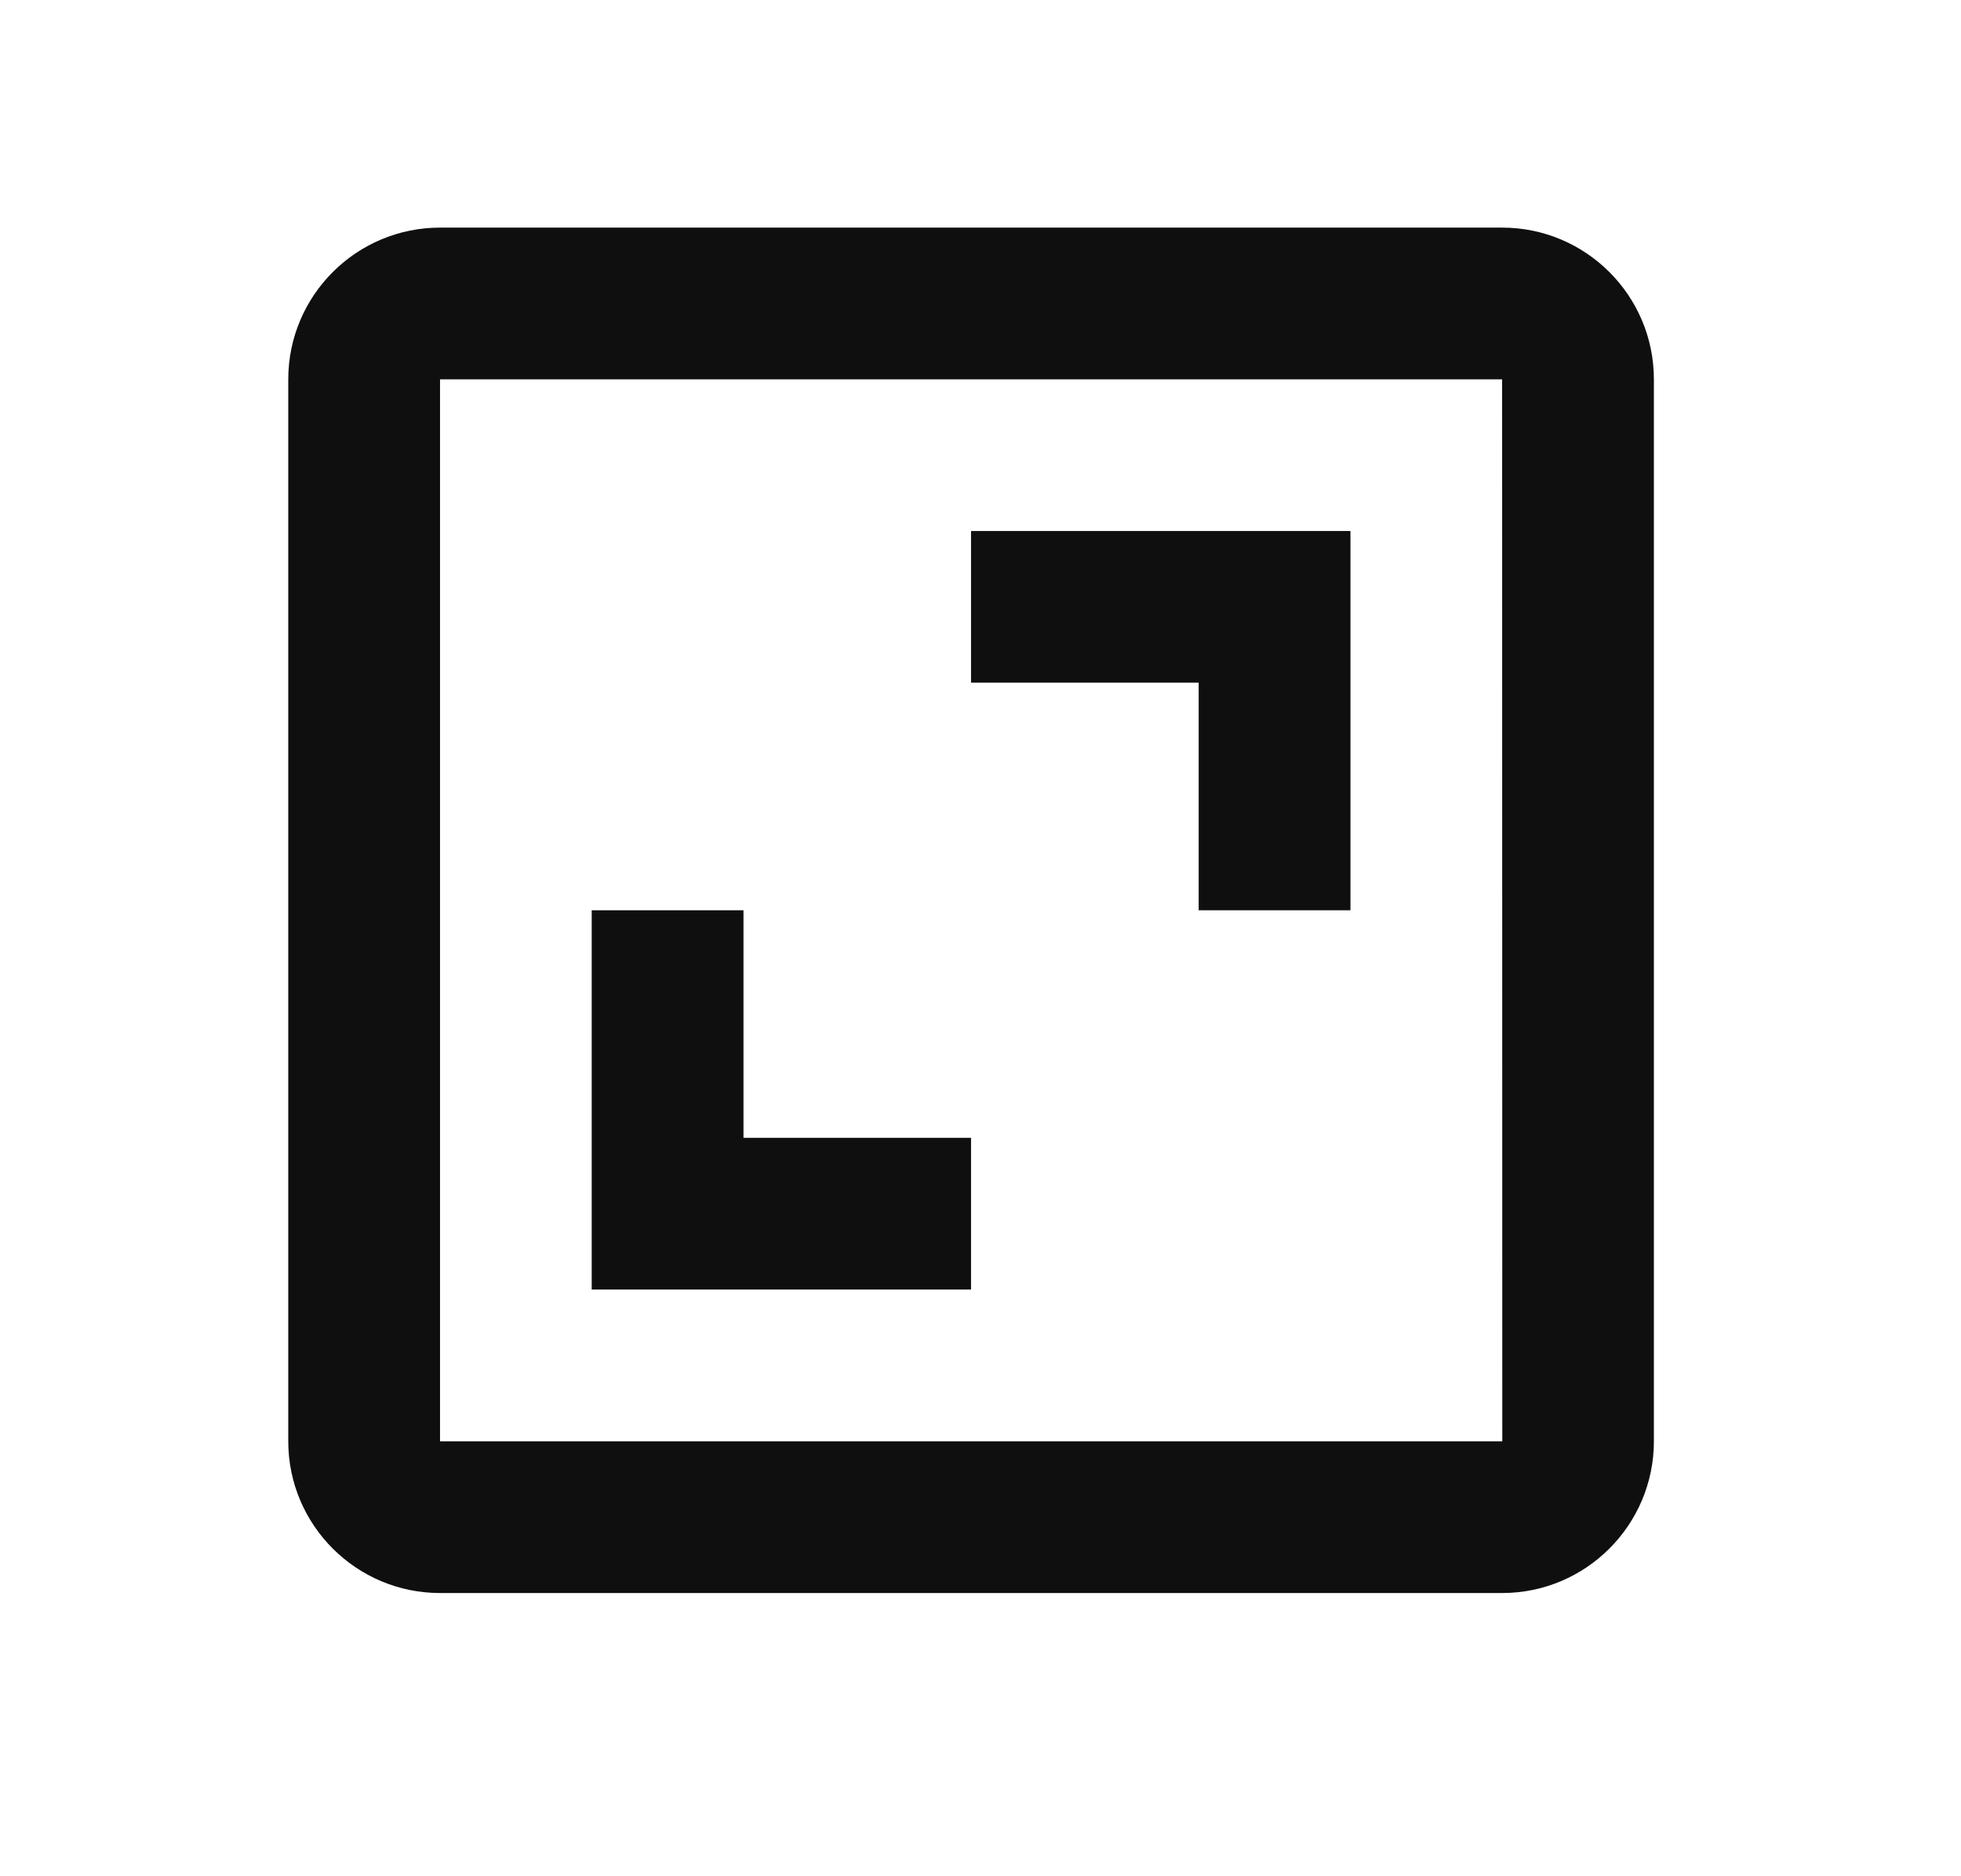
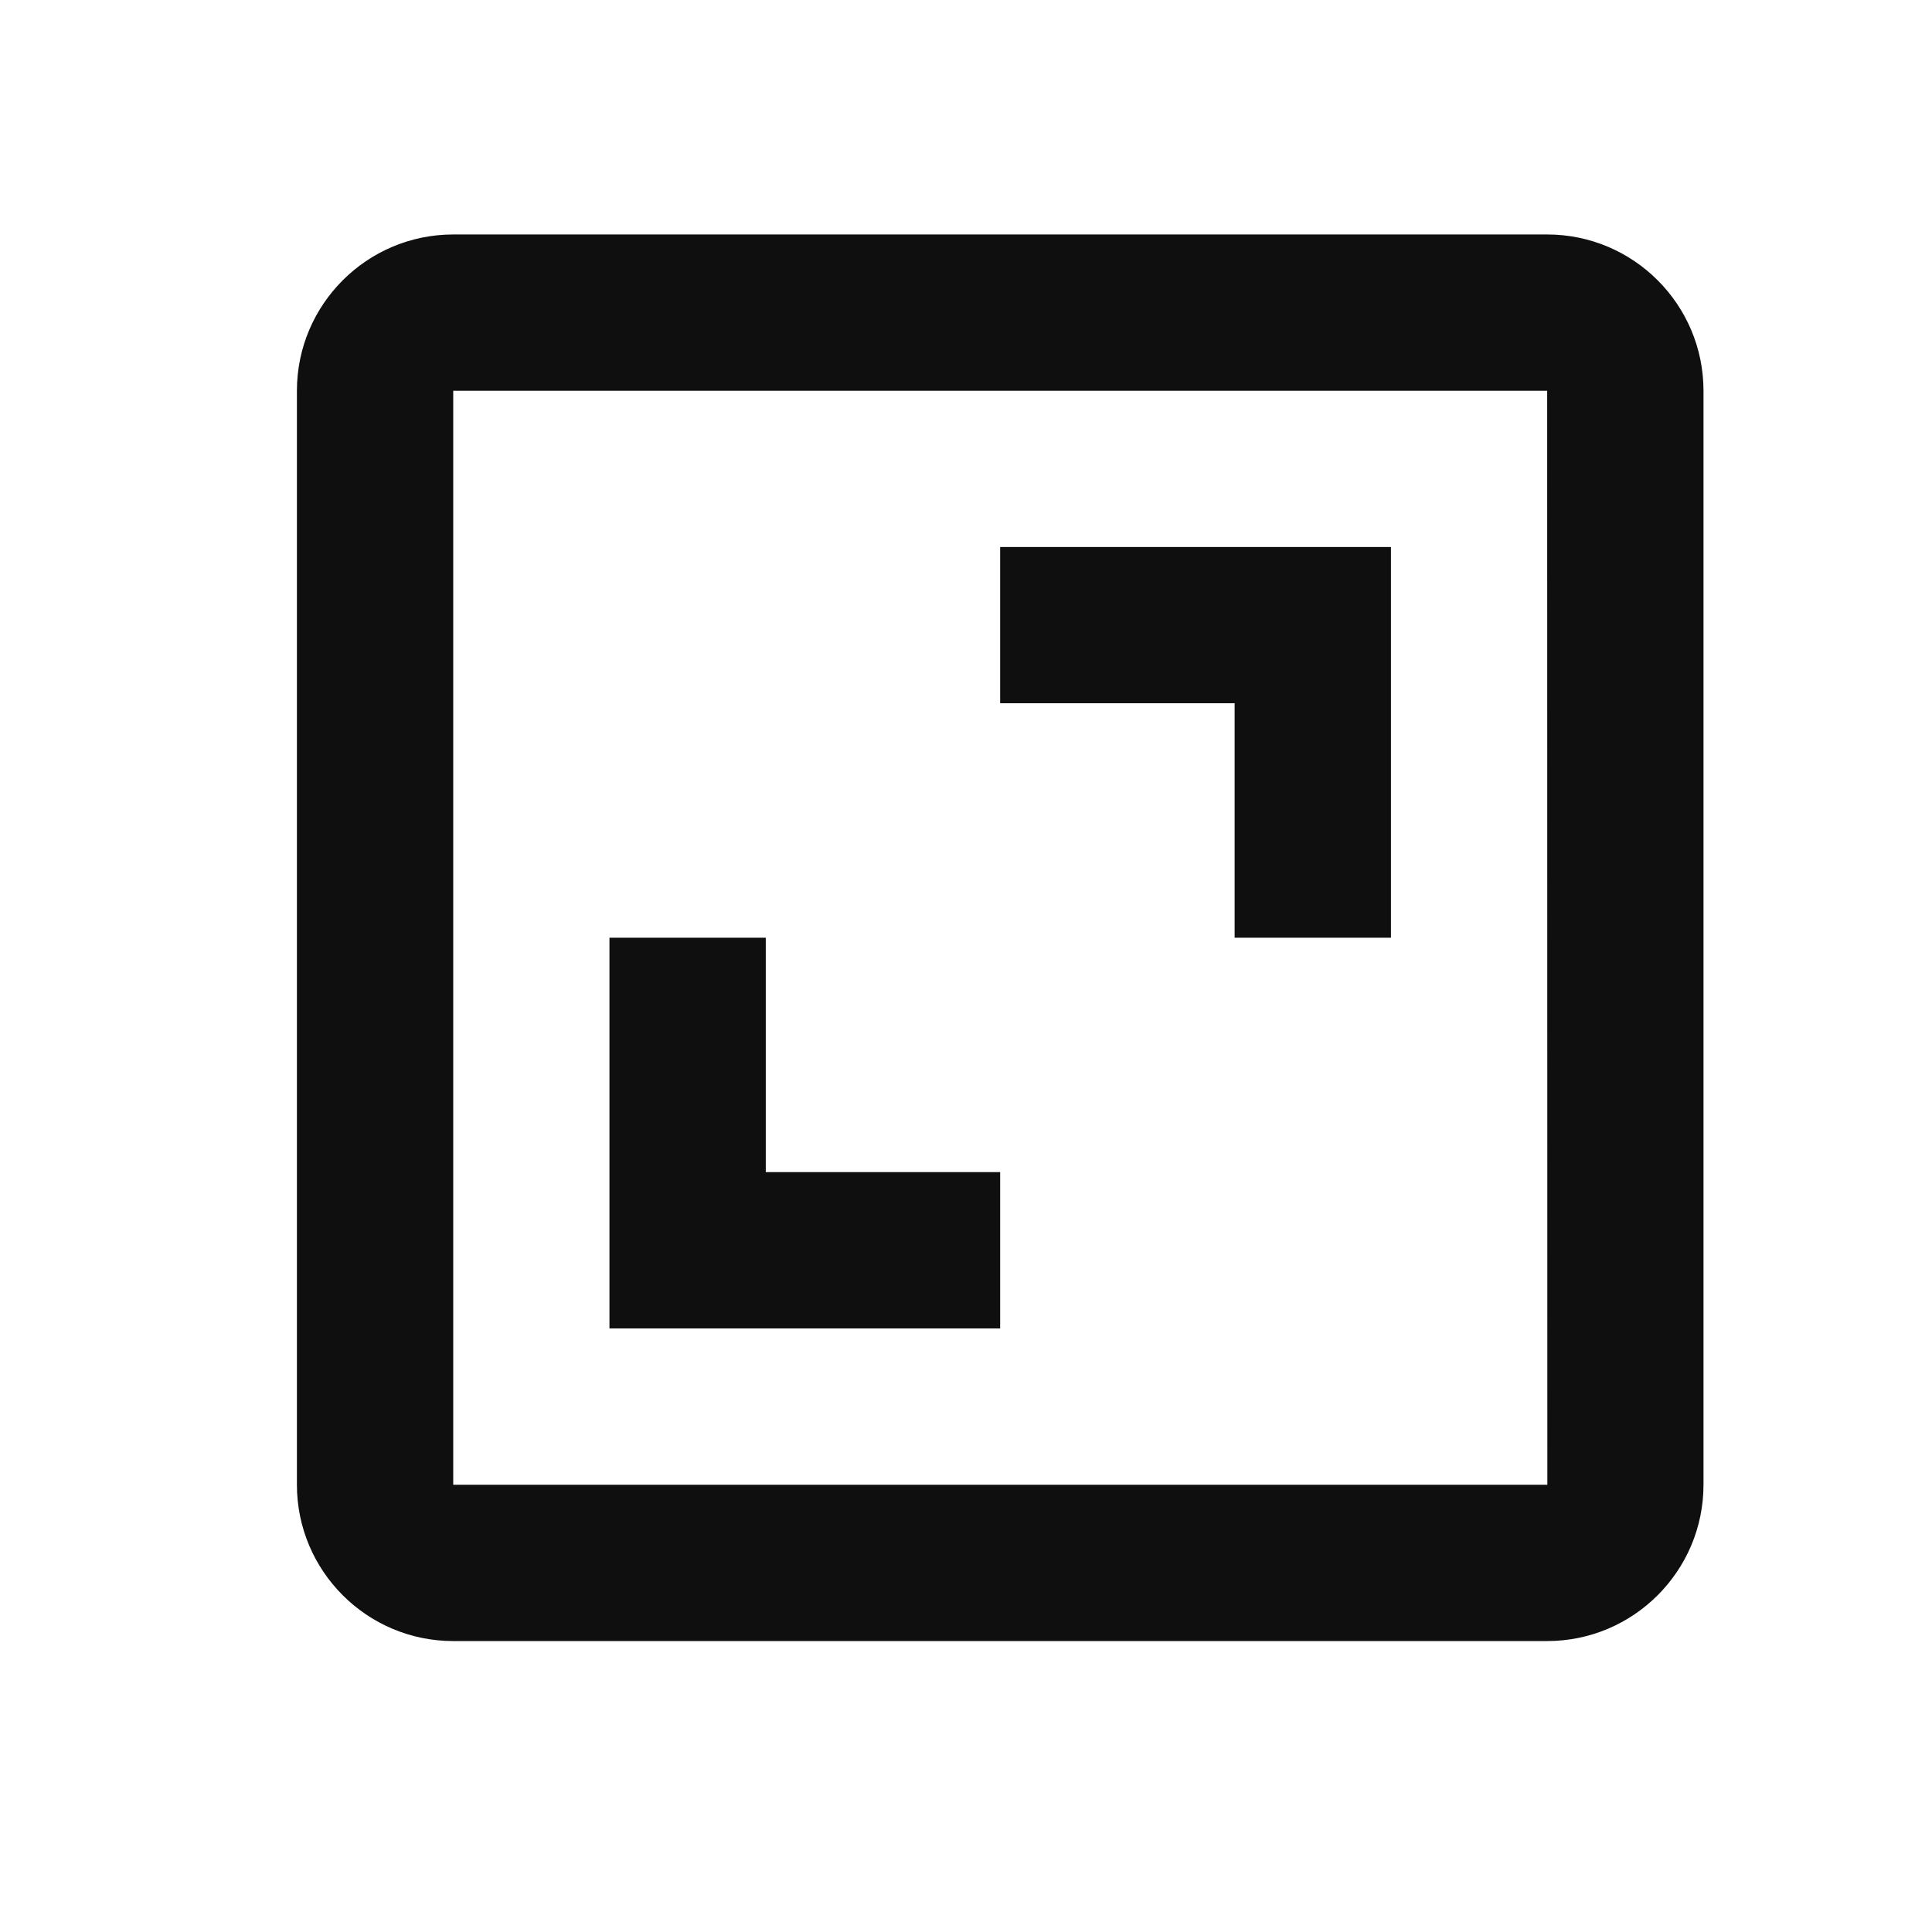
- <svg xmlns="http://www.w3.org/2000/svg" width="23" height="22" viewBox="0 0 23 22" fill="none">
+ <svg xmlns="http://www.w3.org/2000/svg" width="22" height="22" viewBox="0 0 22 22" fill="none">
  <path d="M3.381 4.45V16.907C3.381 17.889 4.179 18.687 5.161 18.687H17.618C18.6 18.687 19.398 17.889 19.398 16.907V4.45C19.398 3.468 18.6 2.67 17.618 2.67H5.161C4.179 2.67 3.381 3.468 3.381 4.45ZM17.62 16.907H5.161V4.45H17.618L17.62 16.907Z" fill="#0F0F0F" />
  <path d="M14.059 10.678H15.839V6.229H11.389V8.008H14.059V10.678ZM11.389 13.347H8.72V10.678H6.94V15.127H11.389V13.347Z" fill="#0F0F0F" />
</svg>
